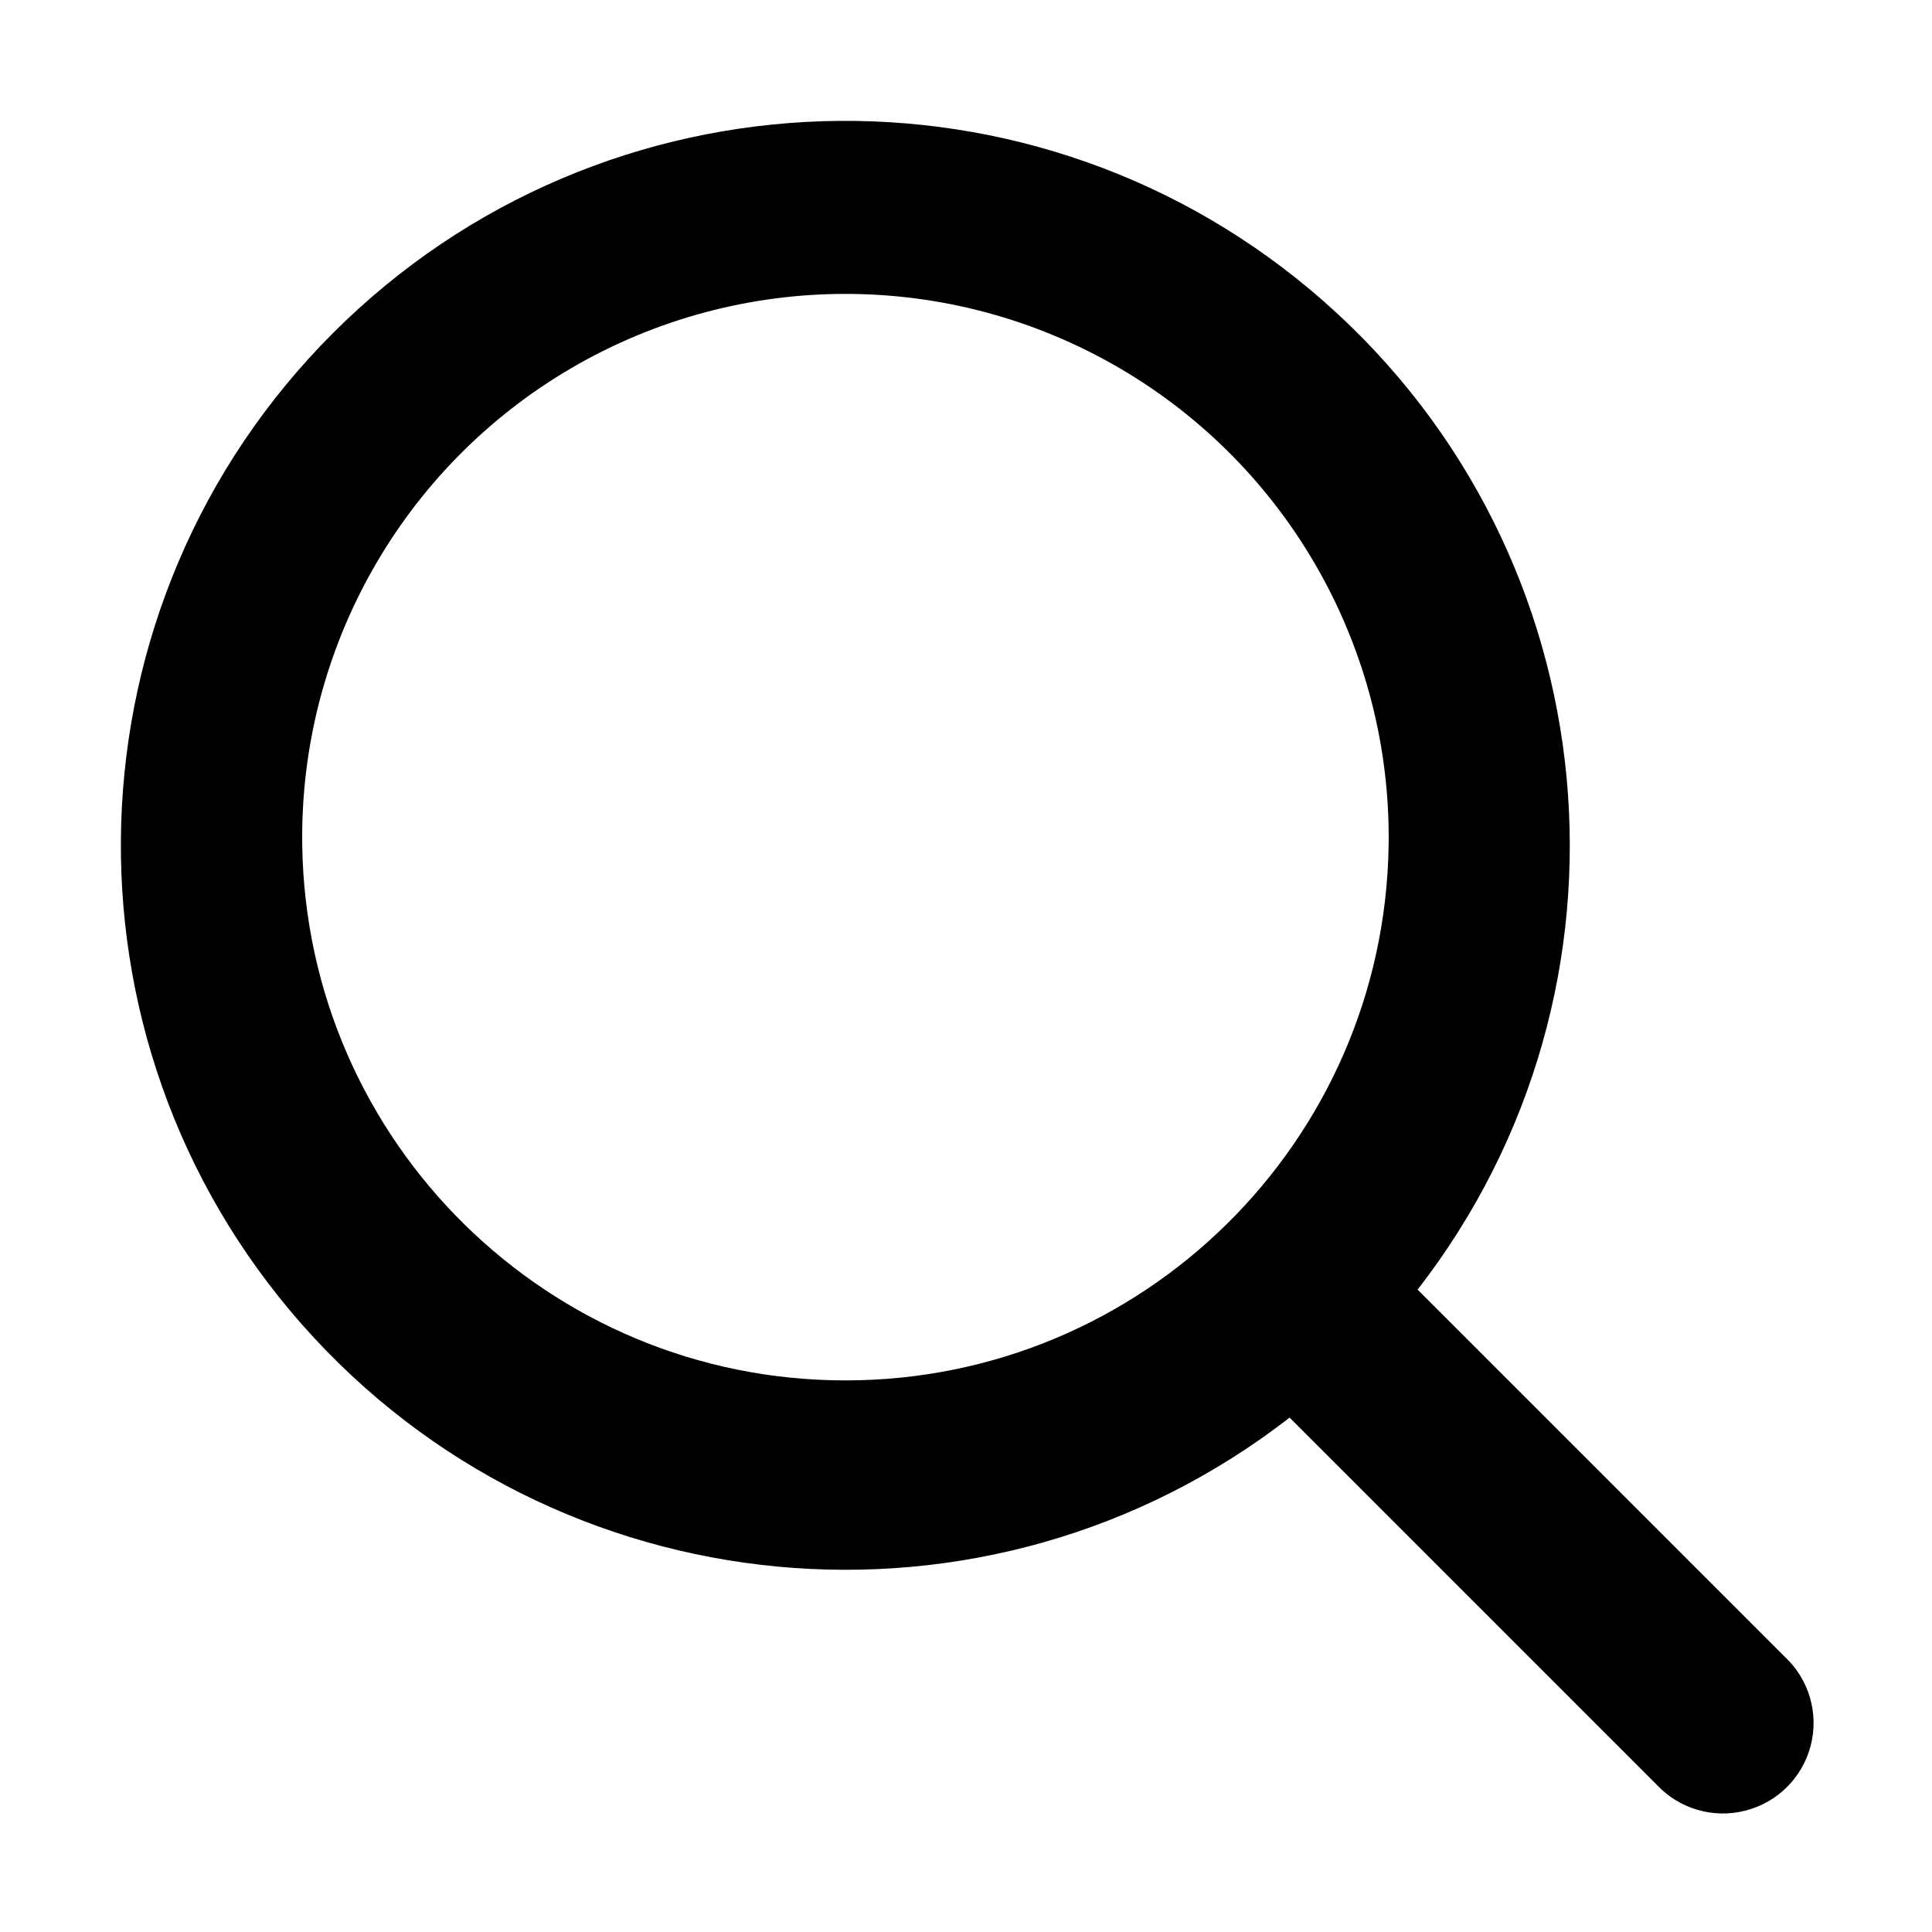
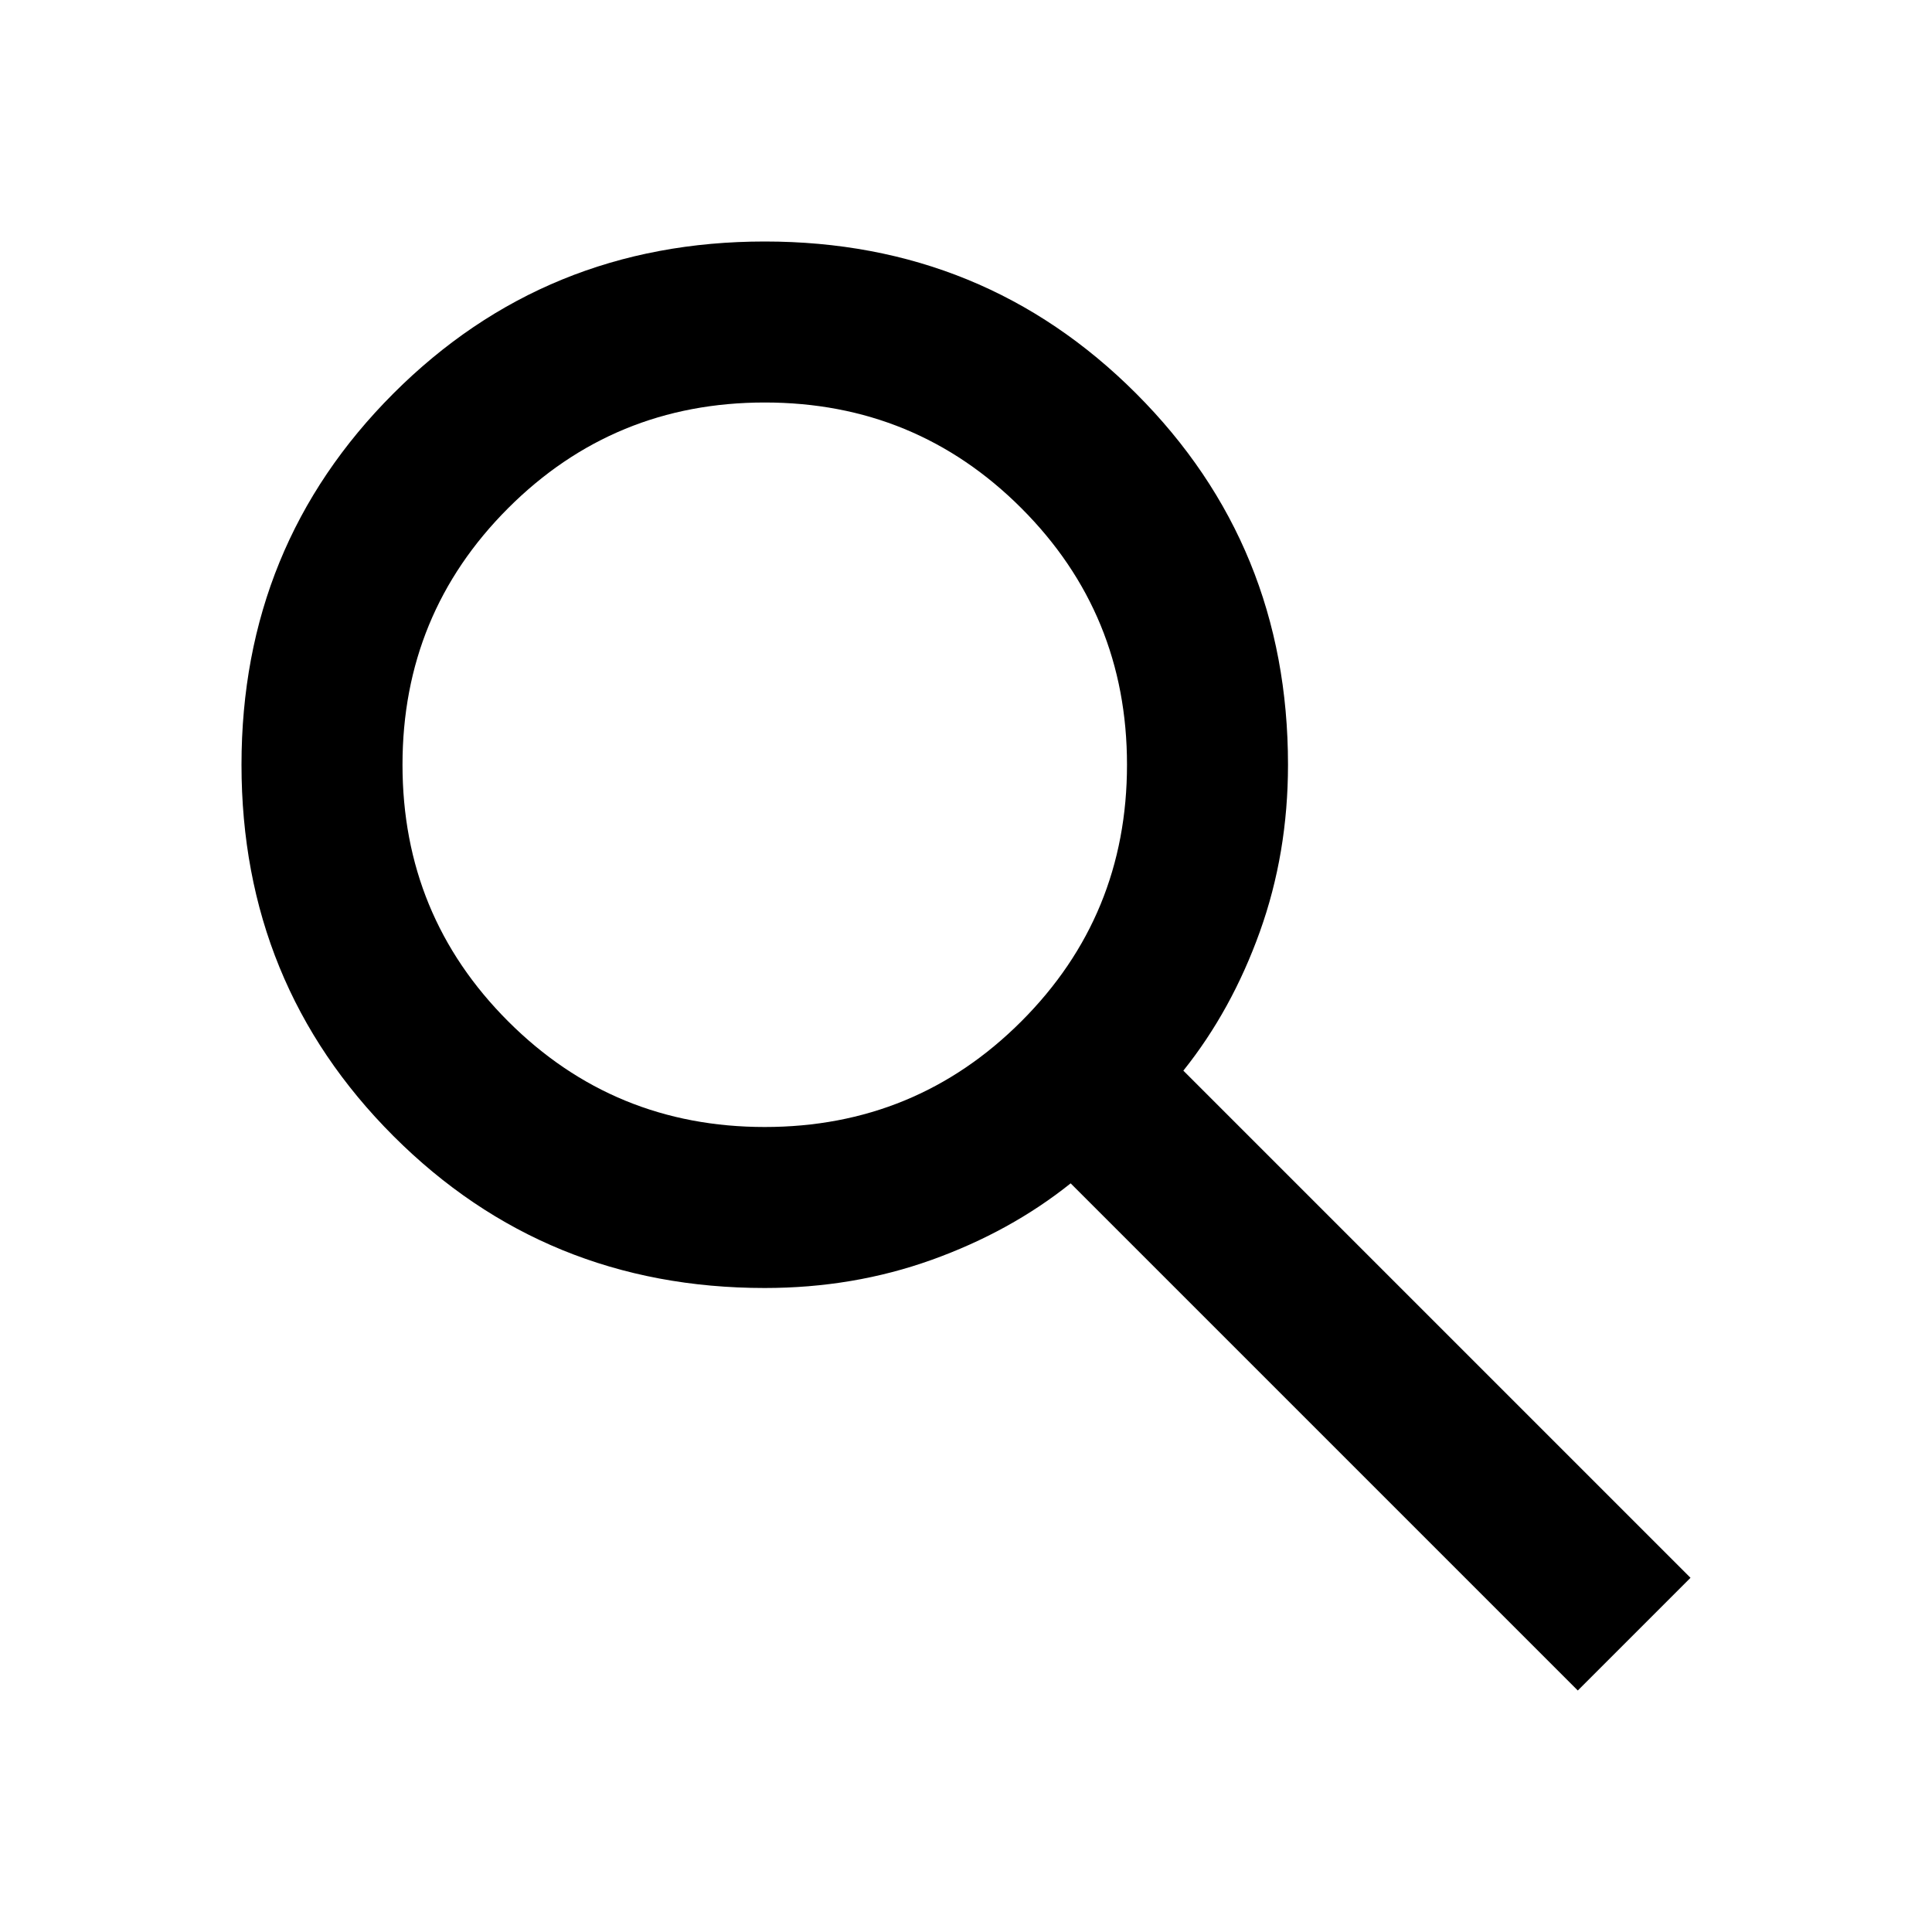
- <svg xmlns="http://www.w3.org/2000/svg" viewBox="0 0 16 16" width="16" height="16">
-   <path d="M10.68 11.74a6 6 0 0 1-7.922-8.982 6 6 0 0 1 8.982 7.922l3.04 3.04a.749.749 0 0 1-.326 1.275.749.749 0 0 1-.734-.215ZM11.5 7a4.499 4.499 0 1 0-8.997 0A4.499 4.499 0 0 0 11.5 7Z" />
+ <svg xmlns="http://www.w3.org/2000/svg" height="24px" viewBox="0 -960 960 960" width="24px">
+   <path d="M784-120 532-372q-30 24-69 38t-83 14q-109 0-184.5-75.5T120-580q0-109 75.5-184.5T380-840q109 0 184.5 75.5T640-580q0 44-14 83t-38 69l252 252-56 56ZM380-400q75 0 127.5-52.5T560-580q0-75-52.5-127.5T380-760q-75 0-127.5 52.5T200-580q0 75 52.5 127.5T380-400Z" />
</svg>
